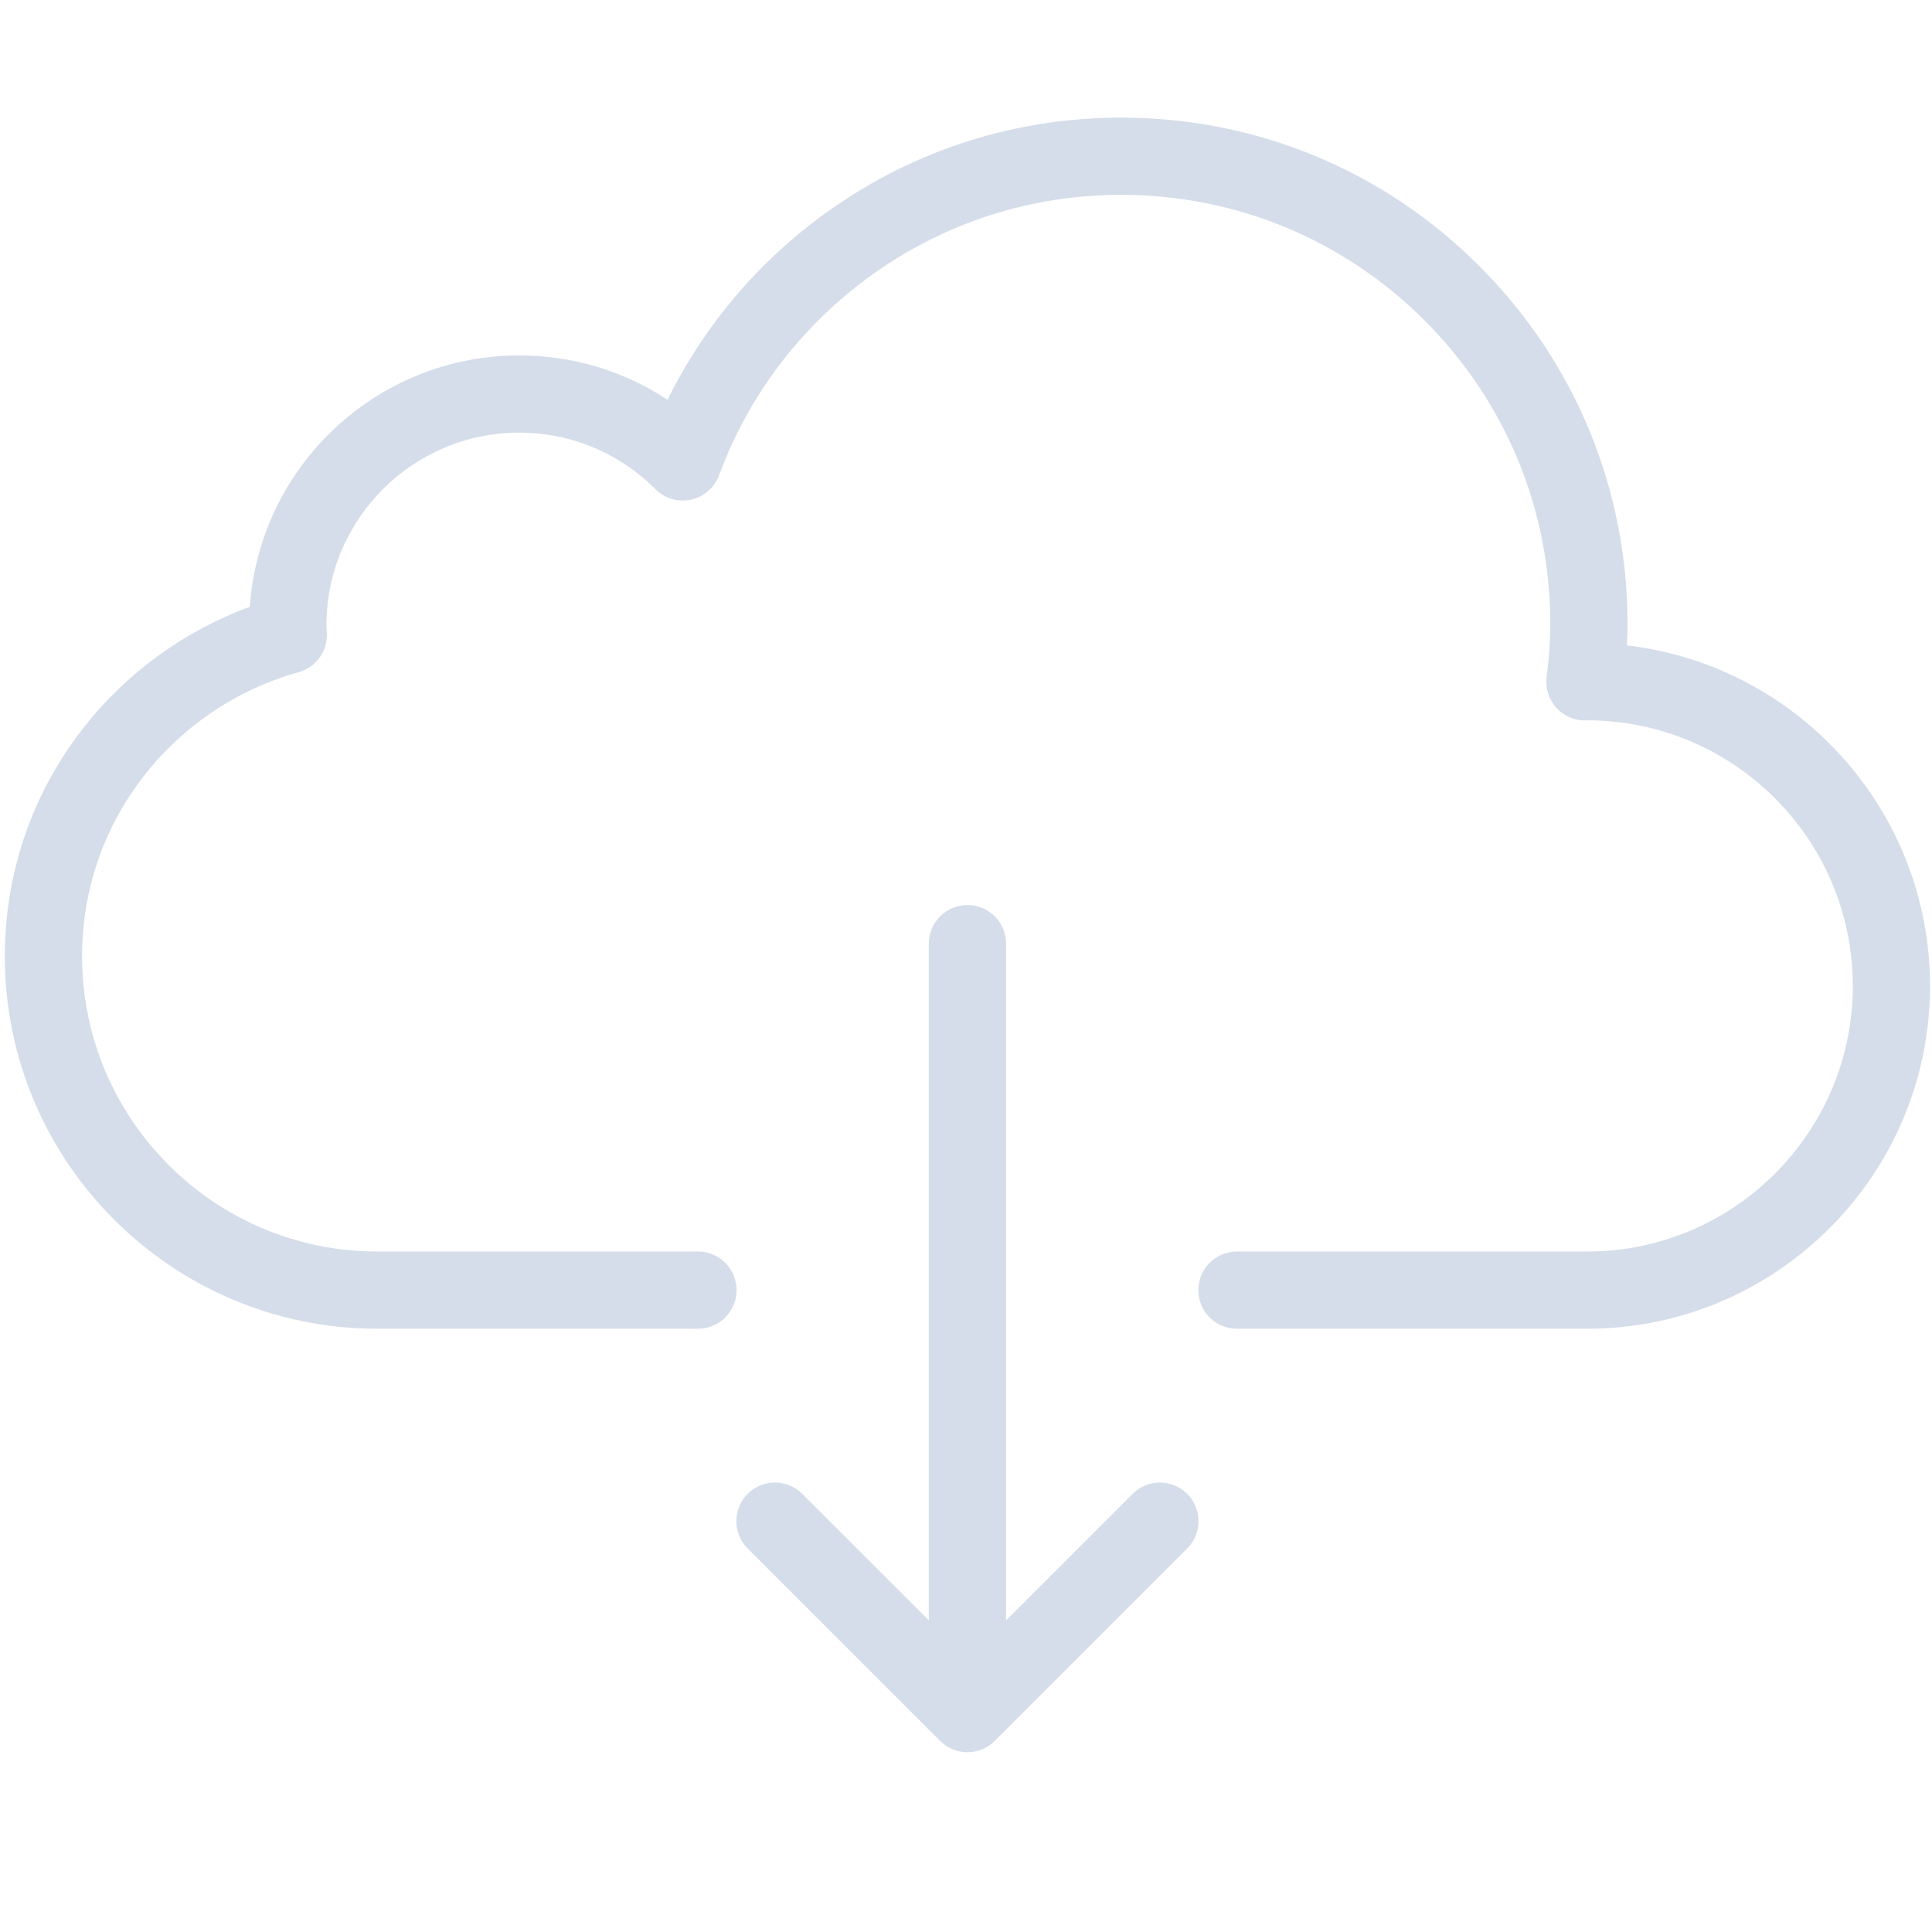
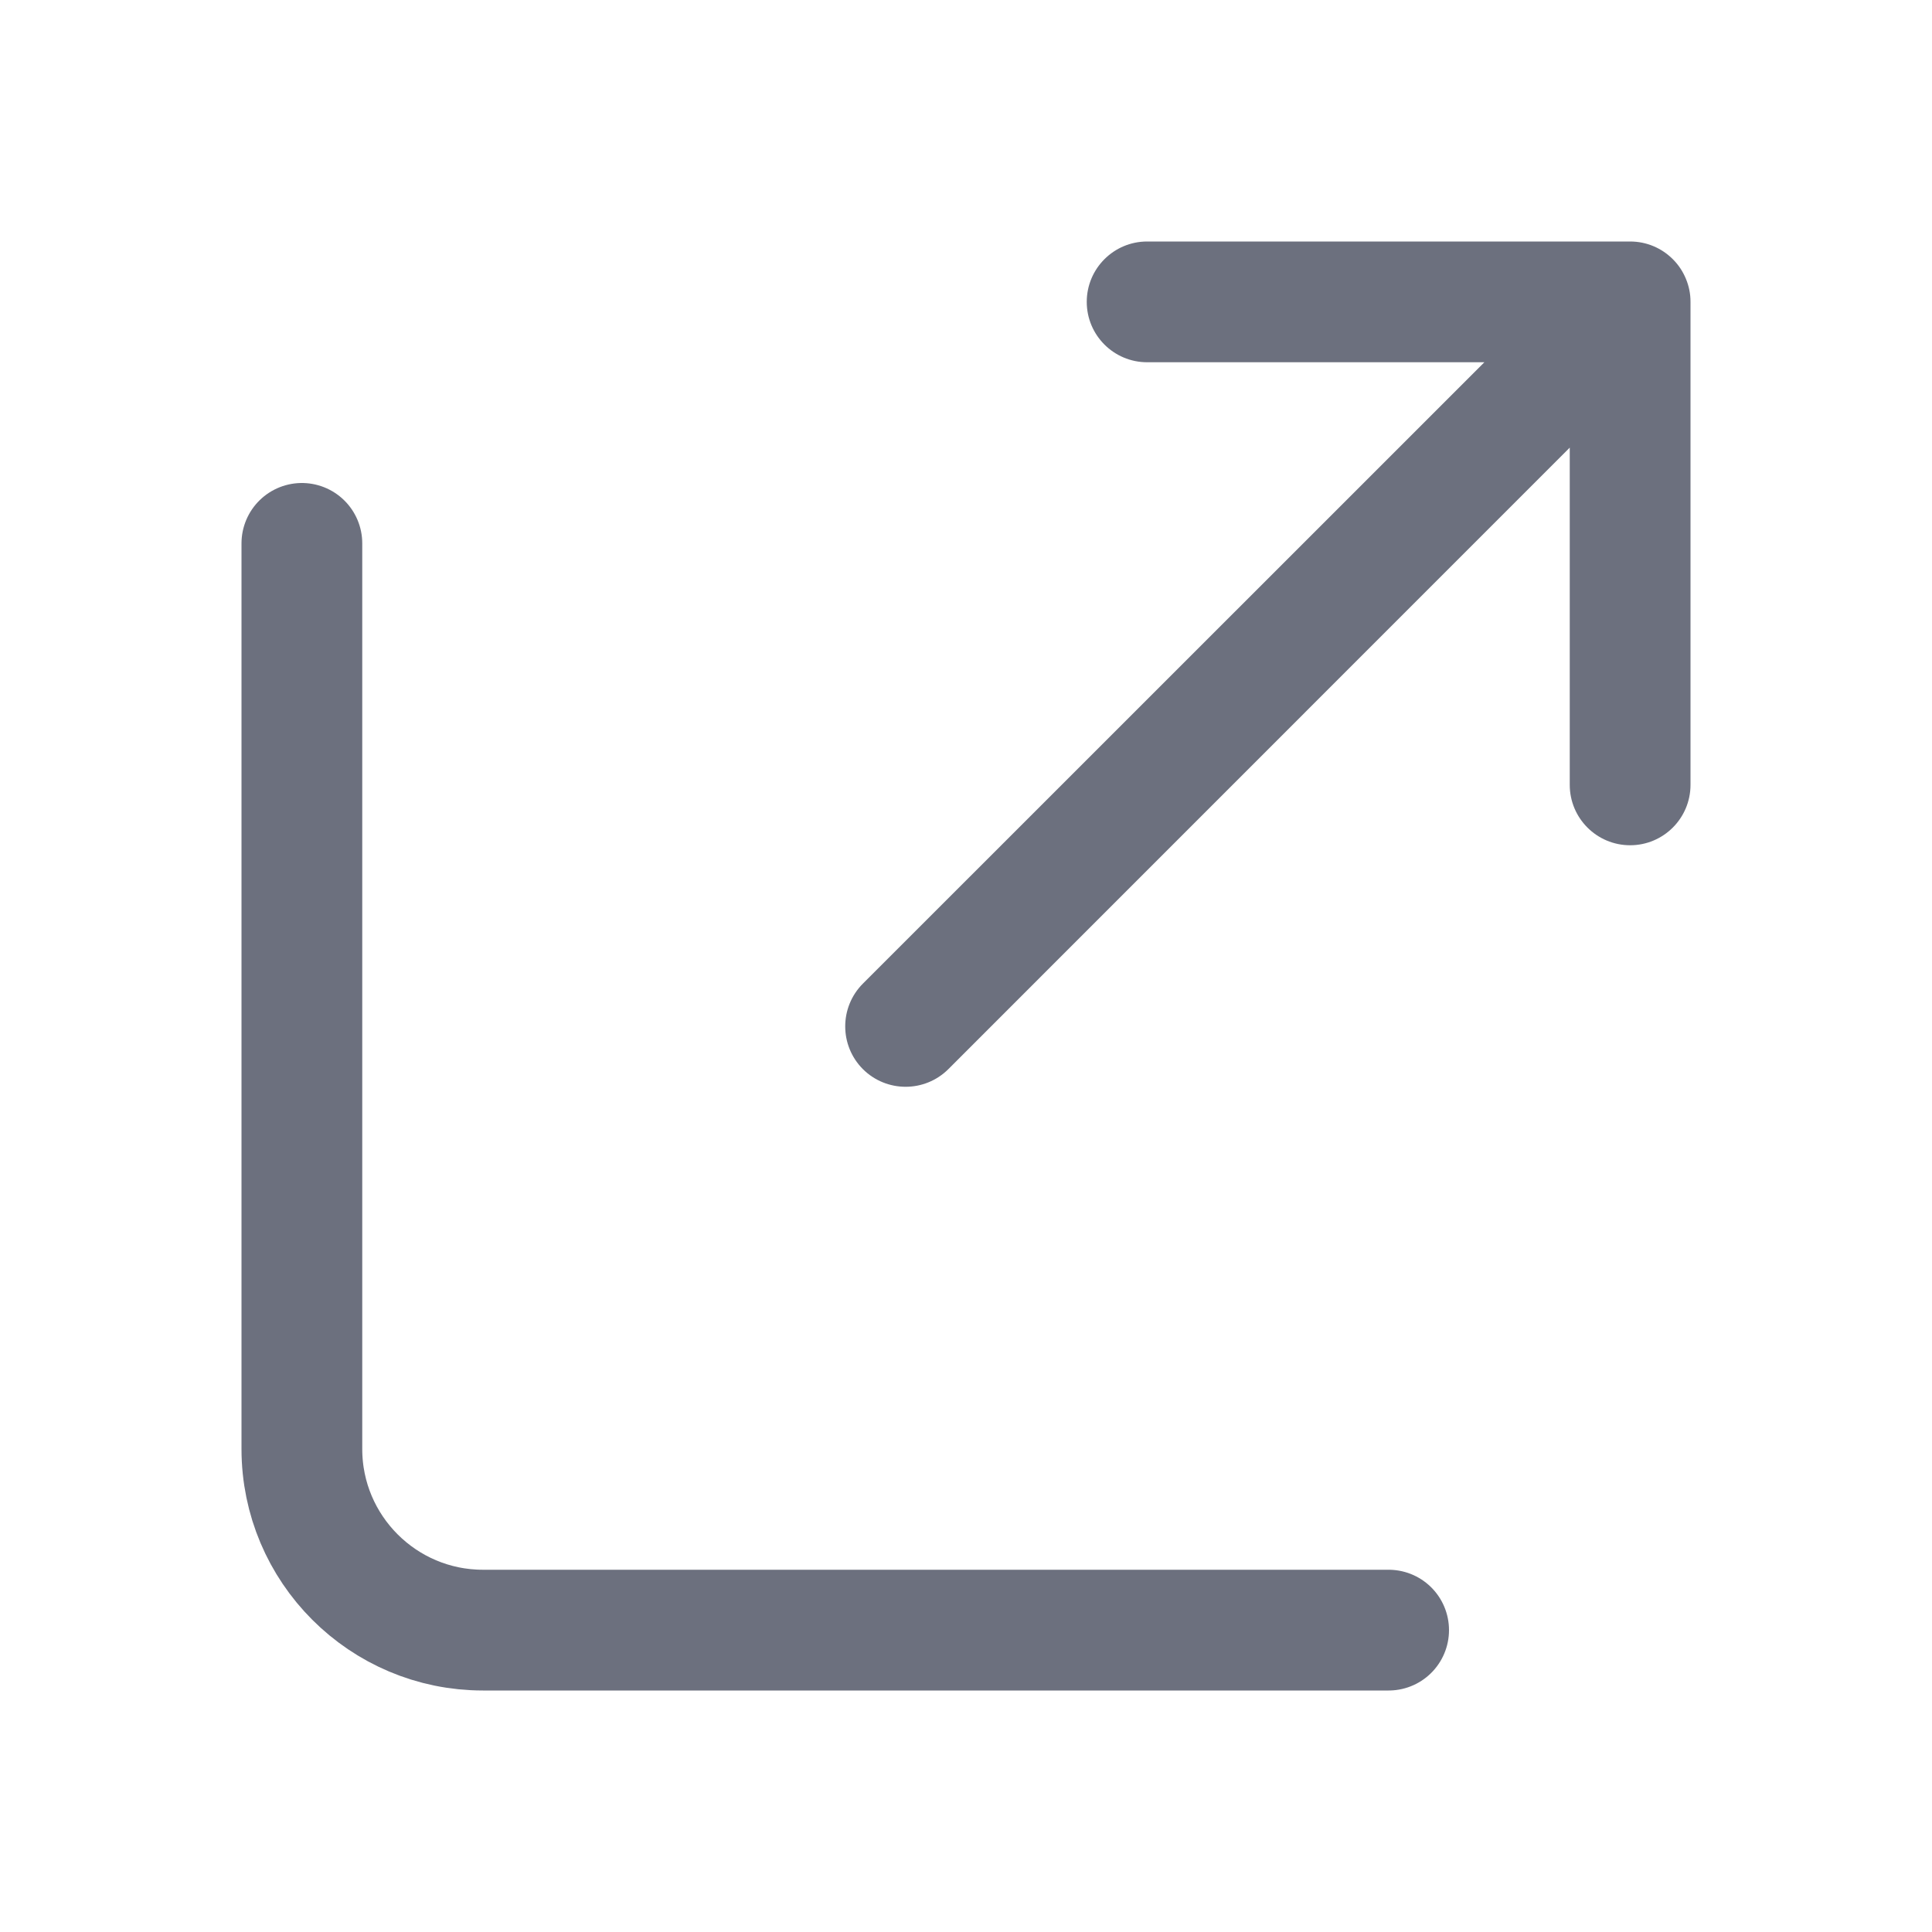
- <svg xmlns="http://www.w3.org/2000/svg" class="icon" viewBox="0 0 1024 1024" version="1.1" width="64" height="64">
-   <path d="M1022.955 522.571c0 100.192-81.517 181.698-181.719 181.698l-185.638 0c-11.297 0-20.466-9.169-20.466-20.466 0-11.308 9.169-20.466 20.466-20.466l185.638 0c77.628 0 140.786-63.148 140.786-140.766 0-77.423-62.841-140.449-140.203-140.766-0.42 0.031-0.819 0.051-1.218 0.061-5.945 0.143-11.686-2.292-15.687-6.703-4.001-4.4-5.894-10.335-5.168-16.25 1.33-10.806 1.944-19.76 1.944-28.192 0-60.764-23.659-117.885-66.617-160.833-42.969-42.969-100.09-66.617-160.843-66.617-47.369 0-92.742 14.449-131.208 41.782-37.617 26.739-65.952 63.701-81.926 106.884-2.425 6.539-8.012 11.4-14.828 12.894-6.815 1.484-13.927-0.604-18.86-5.546-19.289-19.33-44.944-29.973-72.245-29.973-56.323 0-102.146 45.813-102.146 102.126 0 0.317 0.041 0.982 0.092 1.627 0.061 0.921 0.123 1.832 0.153 2.763 0.338 9.466-5.864 17.928-15.002 20.456-32.357 8.933-61.542 28.55-82.182 55.218-21.305 27.517-32.572 60.508-32.572 95.413 0 86.244 70.189 156.423 156.443 156.423l169.981 0c11.297 0 20.466 9.159 20.466 20.466 0 11.297-9.169 20.466-20.466 20.466l-169.981 0c-108.829 0-197.375-88.536-197.375-197.355 0-44.053 14.224-85.712 41.127-120.474 22.809-29.461 53.898-52.086 88.71-64.816 5.065-74.323 67.149-133.245 142.751-133.245 28.387 0 55.504 8.217 78.651 23.526 19.658-39.868 48.842-74.169 85.497-100.212 45.435-32.296 99.005-49.354 154.918-49.354 71.693 0 139.088 27.916 189.782 78.6 50.695 50.695 78.61 118.09 78.61 189.782 0 3.704-0.102 7.47-0.297 11.369C952.634 352.569 1022.955 429.511 1022.955 522.571z" fill="#D5DDEA" />
-   <path d="M629.259 820.711l-102.024 102.013c-3.991 4.001-9.23 5.997-14.47 5.997s-10.479-1.995-14.47-5.997l-102.024-102.013c-7.992-7.992-7.992-20.947 0-28.939s20.947-8.002 28.939 0l67.088 67.078 0-358.7c0-11.297 9.159-20.466 20.466-20.466 11.308 0 20.466 9.169 20.466 20.466l0 358.7 67.088-67.078c7.992-8.002 20.947-7.992 28.939 0S637.251 812.719 629.259 820.711z" fill="#D5DDEA" />
+ <svg xmlns="http://www.w3.org/2000/svg" width="16" height="16" viewBox="0 0 16 16" fill="none">
+   <path fill-rule="evenodd" clip-rule="evenodd" d="M13.962 2.309C13.938 2.251 13.903 2.196 13.856 2.149C13.854 2.147 13.853 2.146 13.851 2.144C13.761 2.055 13.637 2 13.5 2H13.5H9.5C9.224 2 9 2.224 9 2.5C9 2.776 9.224 3 9.5 3H12.293L7.146 8.146C6.951 8.342 6.951 8.658 7.146 8.854C7.342 9.049 7.658 9.049 7.854 8.854L13 3.707V6.5C13 6.776 13.224 7 13.5 7C13.776 7 14 6.776 14 6.5V2.5C14 2.499 14 2.498 14 2.497C14 2.433 13.987 2.369 13.962 2.309Z" fill="#6C707E" />
+   <path d="M2.5 4.5V12C2.5 12.828 3.172 13.5 4 13.5H11.5" stroke="#6C707E" stroke-linecap="round" />
</svg>
